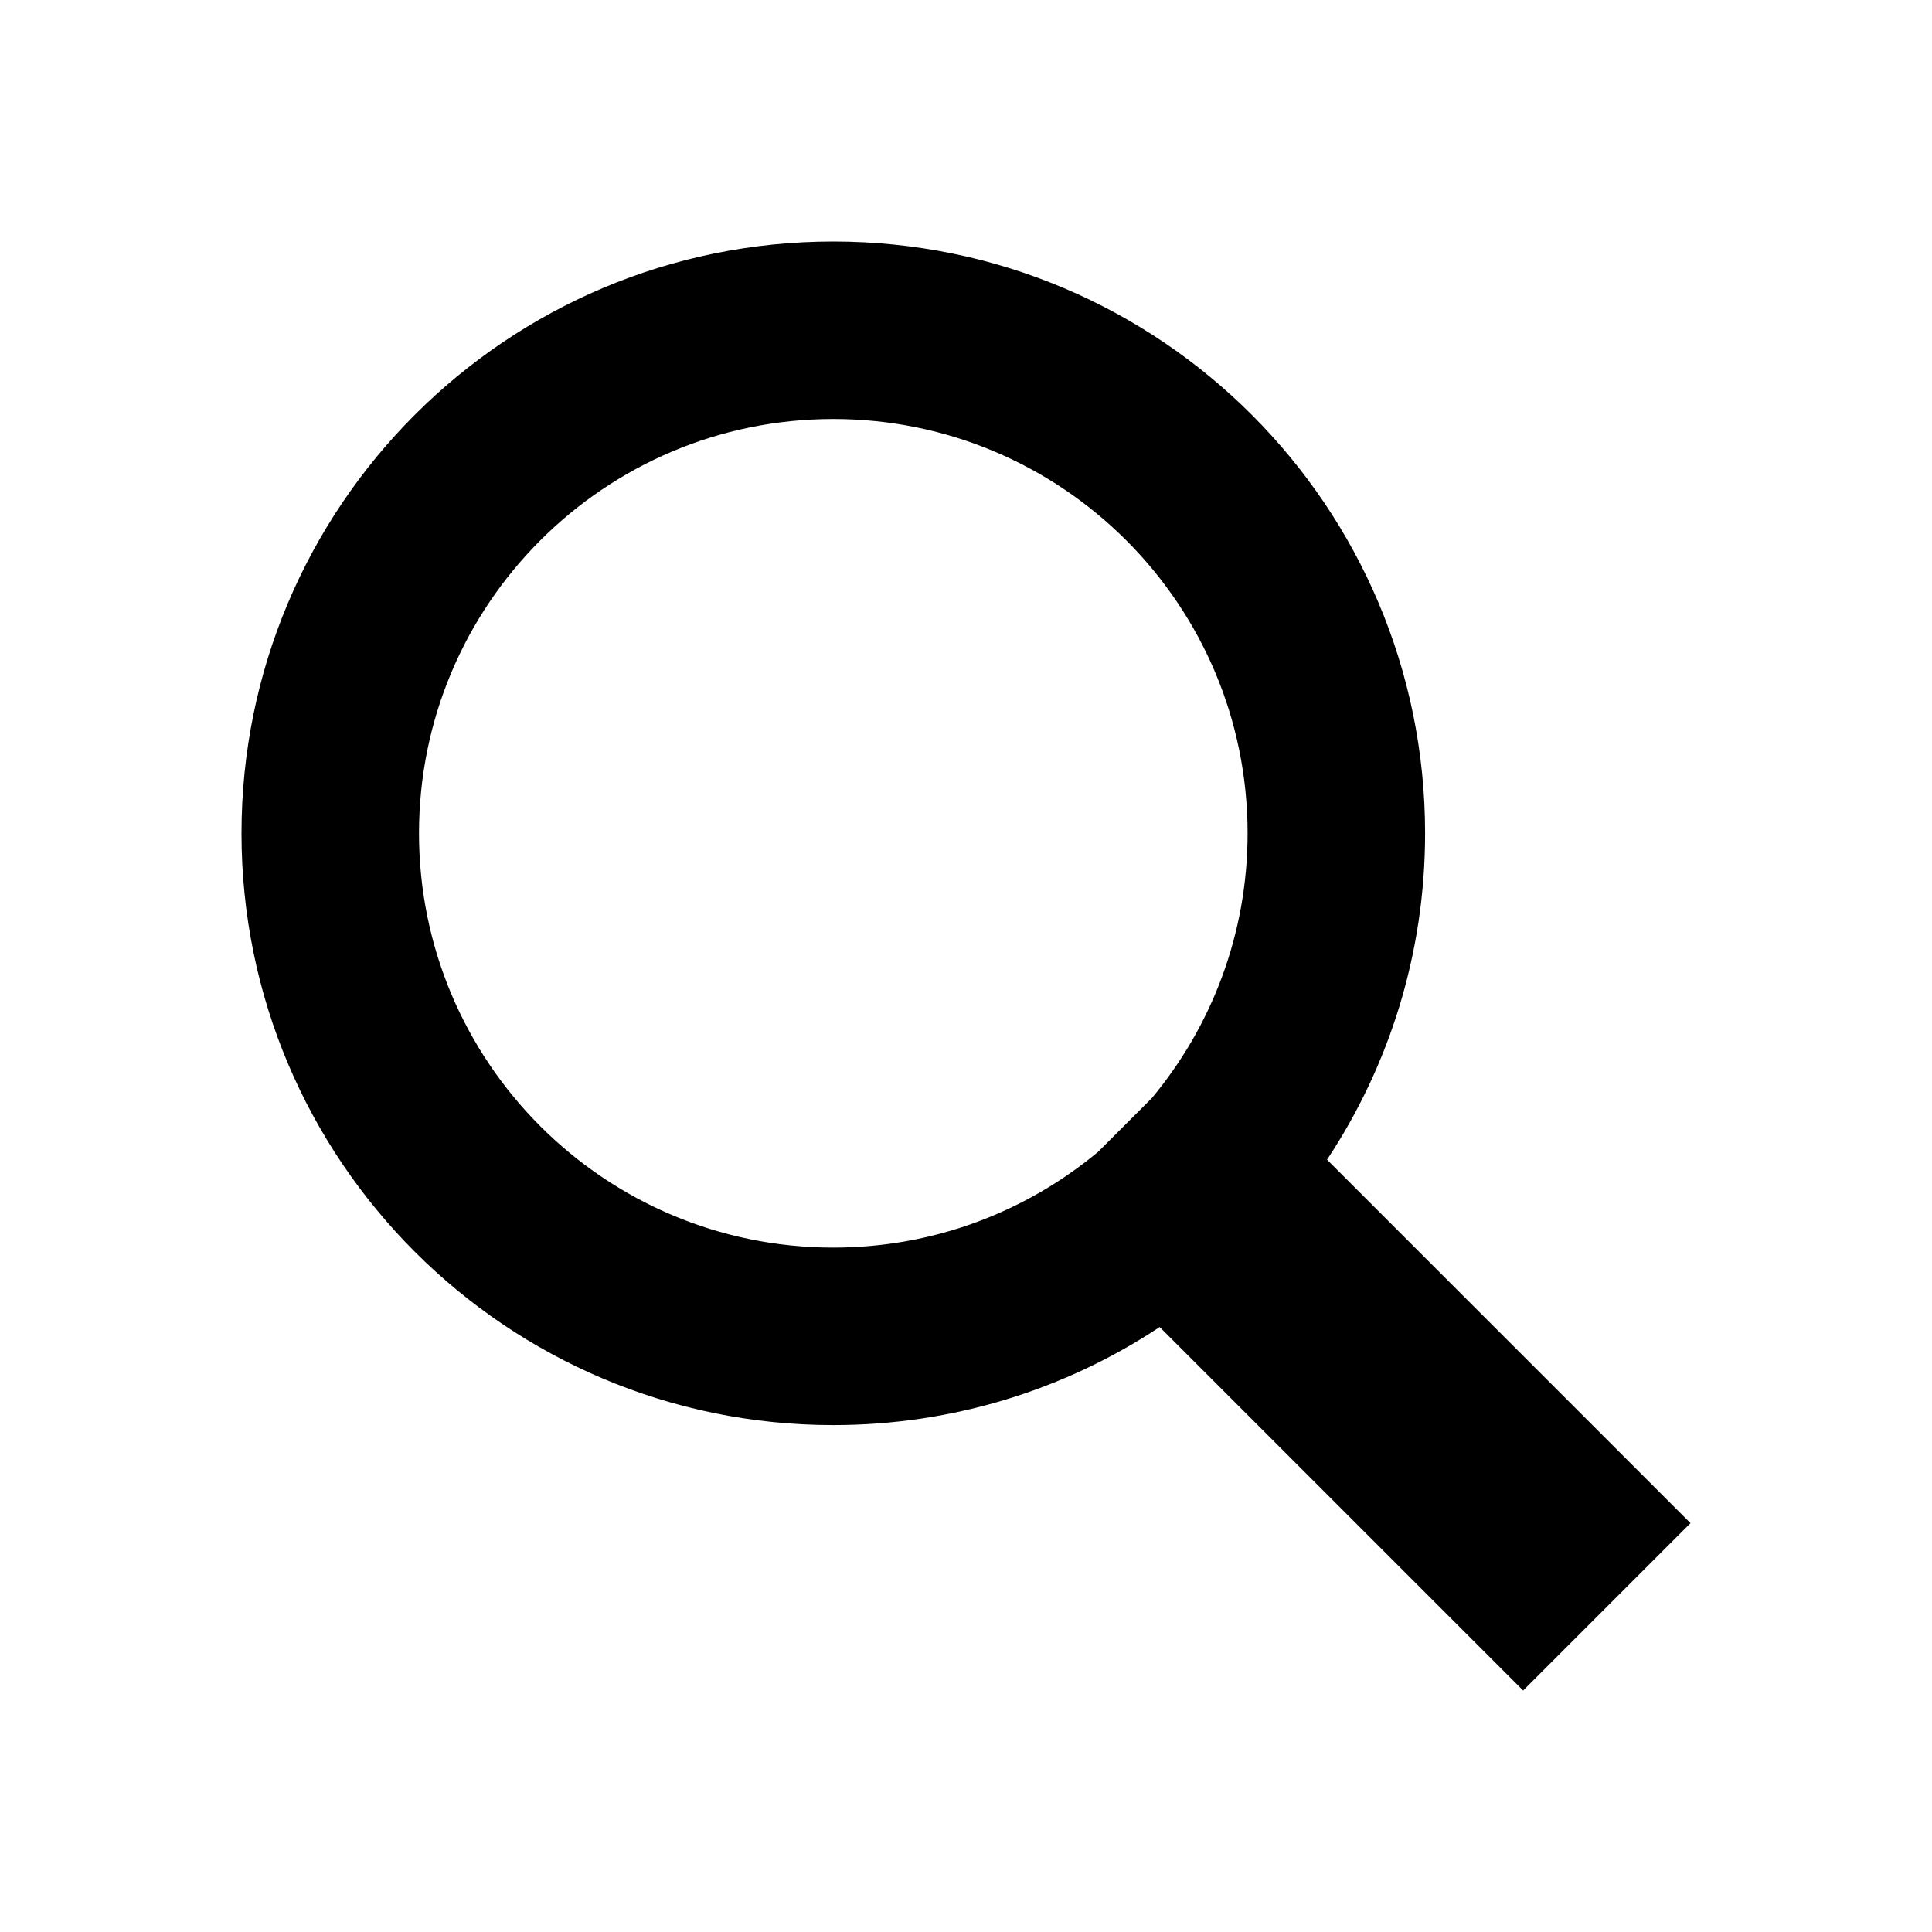
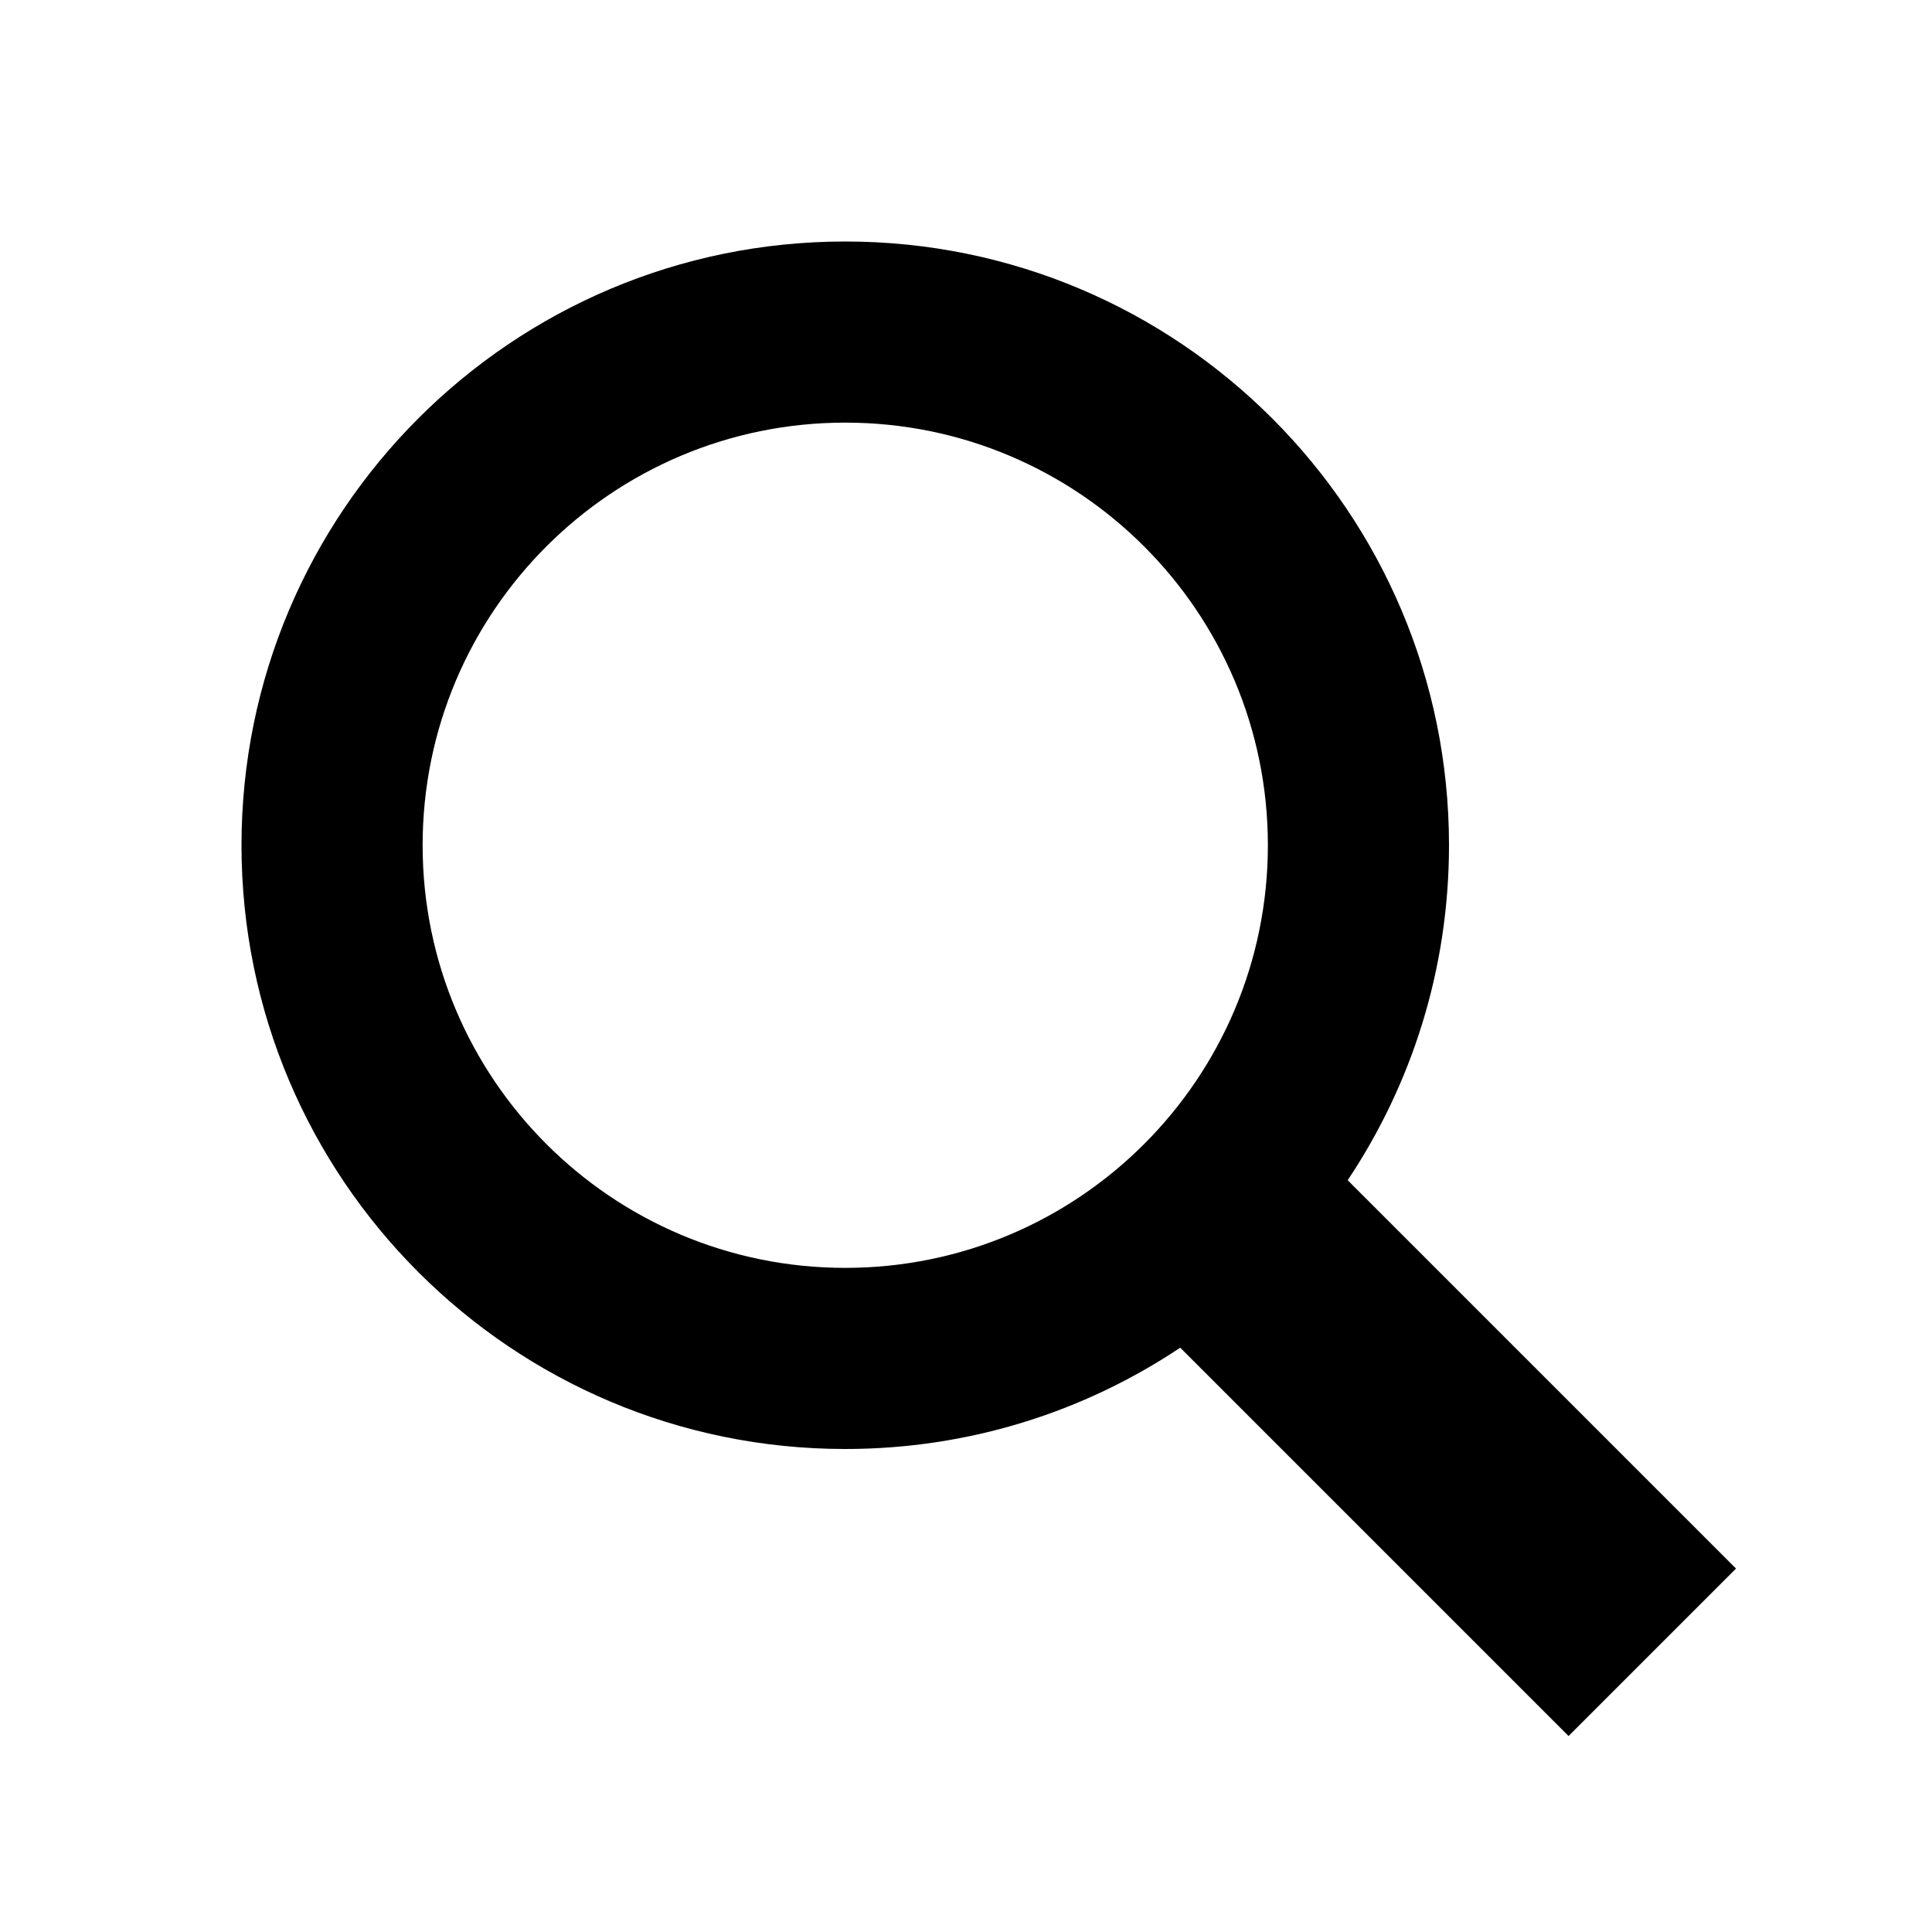
<svg xmlns="http://www.w3.org/2000/svg" fill="#000" width="16px" height="16px" viewBox="0 0 16 16" version="1.1">
-   <path d="M10.99,9.604 L14,12.614 L12.614,14 L9.604,10.99 C8.829,11.503 7.9,11.802 6.901,11.802 C4.194,11.802 2,9.608 2,6.901 C2,4.194 4.194,2 6.901,2 C9.608,2 11.802,4.194 11.802,6.901 C11.802,7.9 11.503,8.829 10.99,9.604 Z M9.539,9.094 C10.034,8.499 10.332,7.735 10.332,6.901 C10.332,5.006 8.796,3.47 6.901,3.47 C5.006,3.47 3.47,5.006 3.47,6.901 C3.47,8.796 5.006,10.332 6.901,10.332 C7.735,10.332 8.499,10.034 9.094,9.539 L9.539,9.094 Z" />
+   <path d="M7,2 C9.761,2 12,4.239 12,7 C12,8.026 11.691,8.98 11.161,9.774 L14.377,12.99 L12.99,14.377 L9.774,11.161 C8.98,11.691 8.026,12 7,12 C4.239,12 2,9.761 2,7 C2,4.239 4.239,2 7,2 Z M7,3.5 C5.067,3.5 3.5,5.067 3.5,7 C3.5,8.933 5.067,10.5 7,10.5 C8.933,10.5 10.5,8.933 10.5,7 C10.5,5.067 8.933,3.5 7,3.5 Z" />
</svg>
